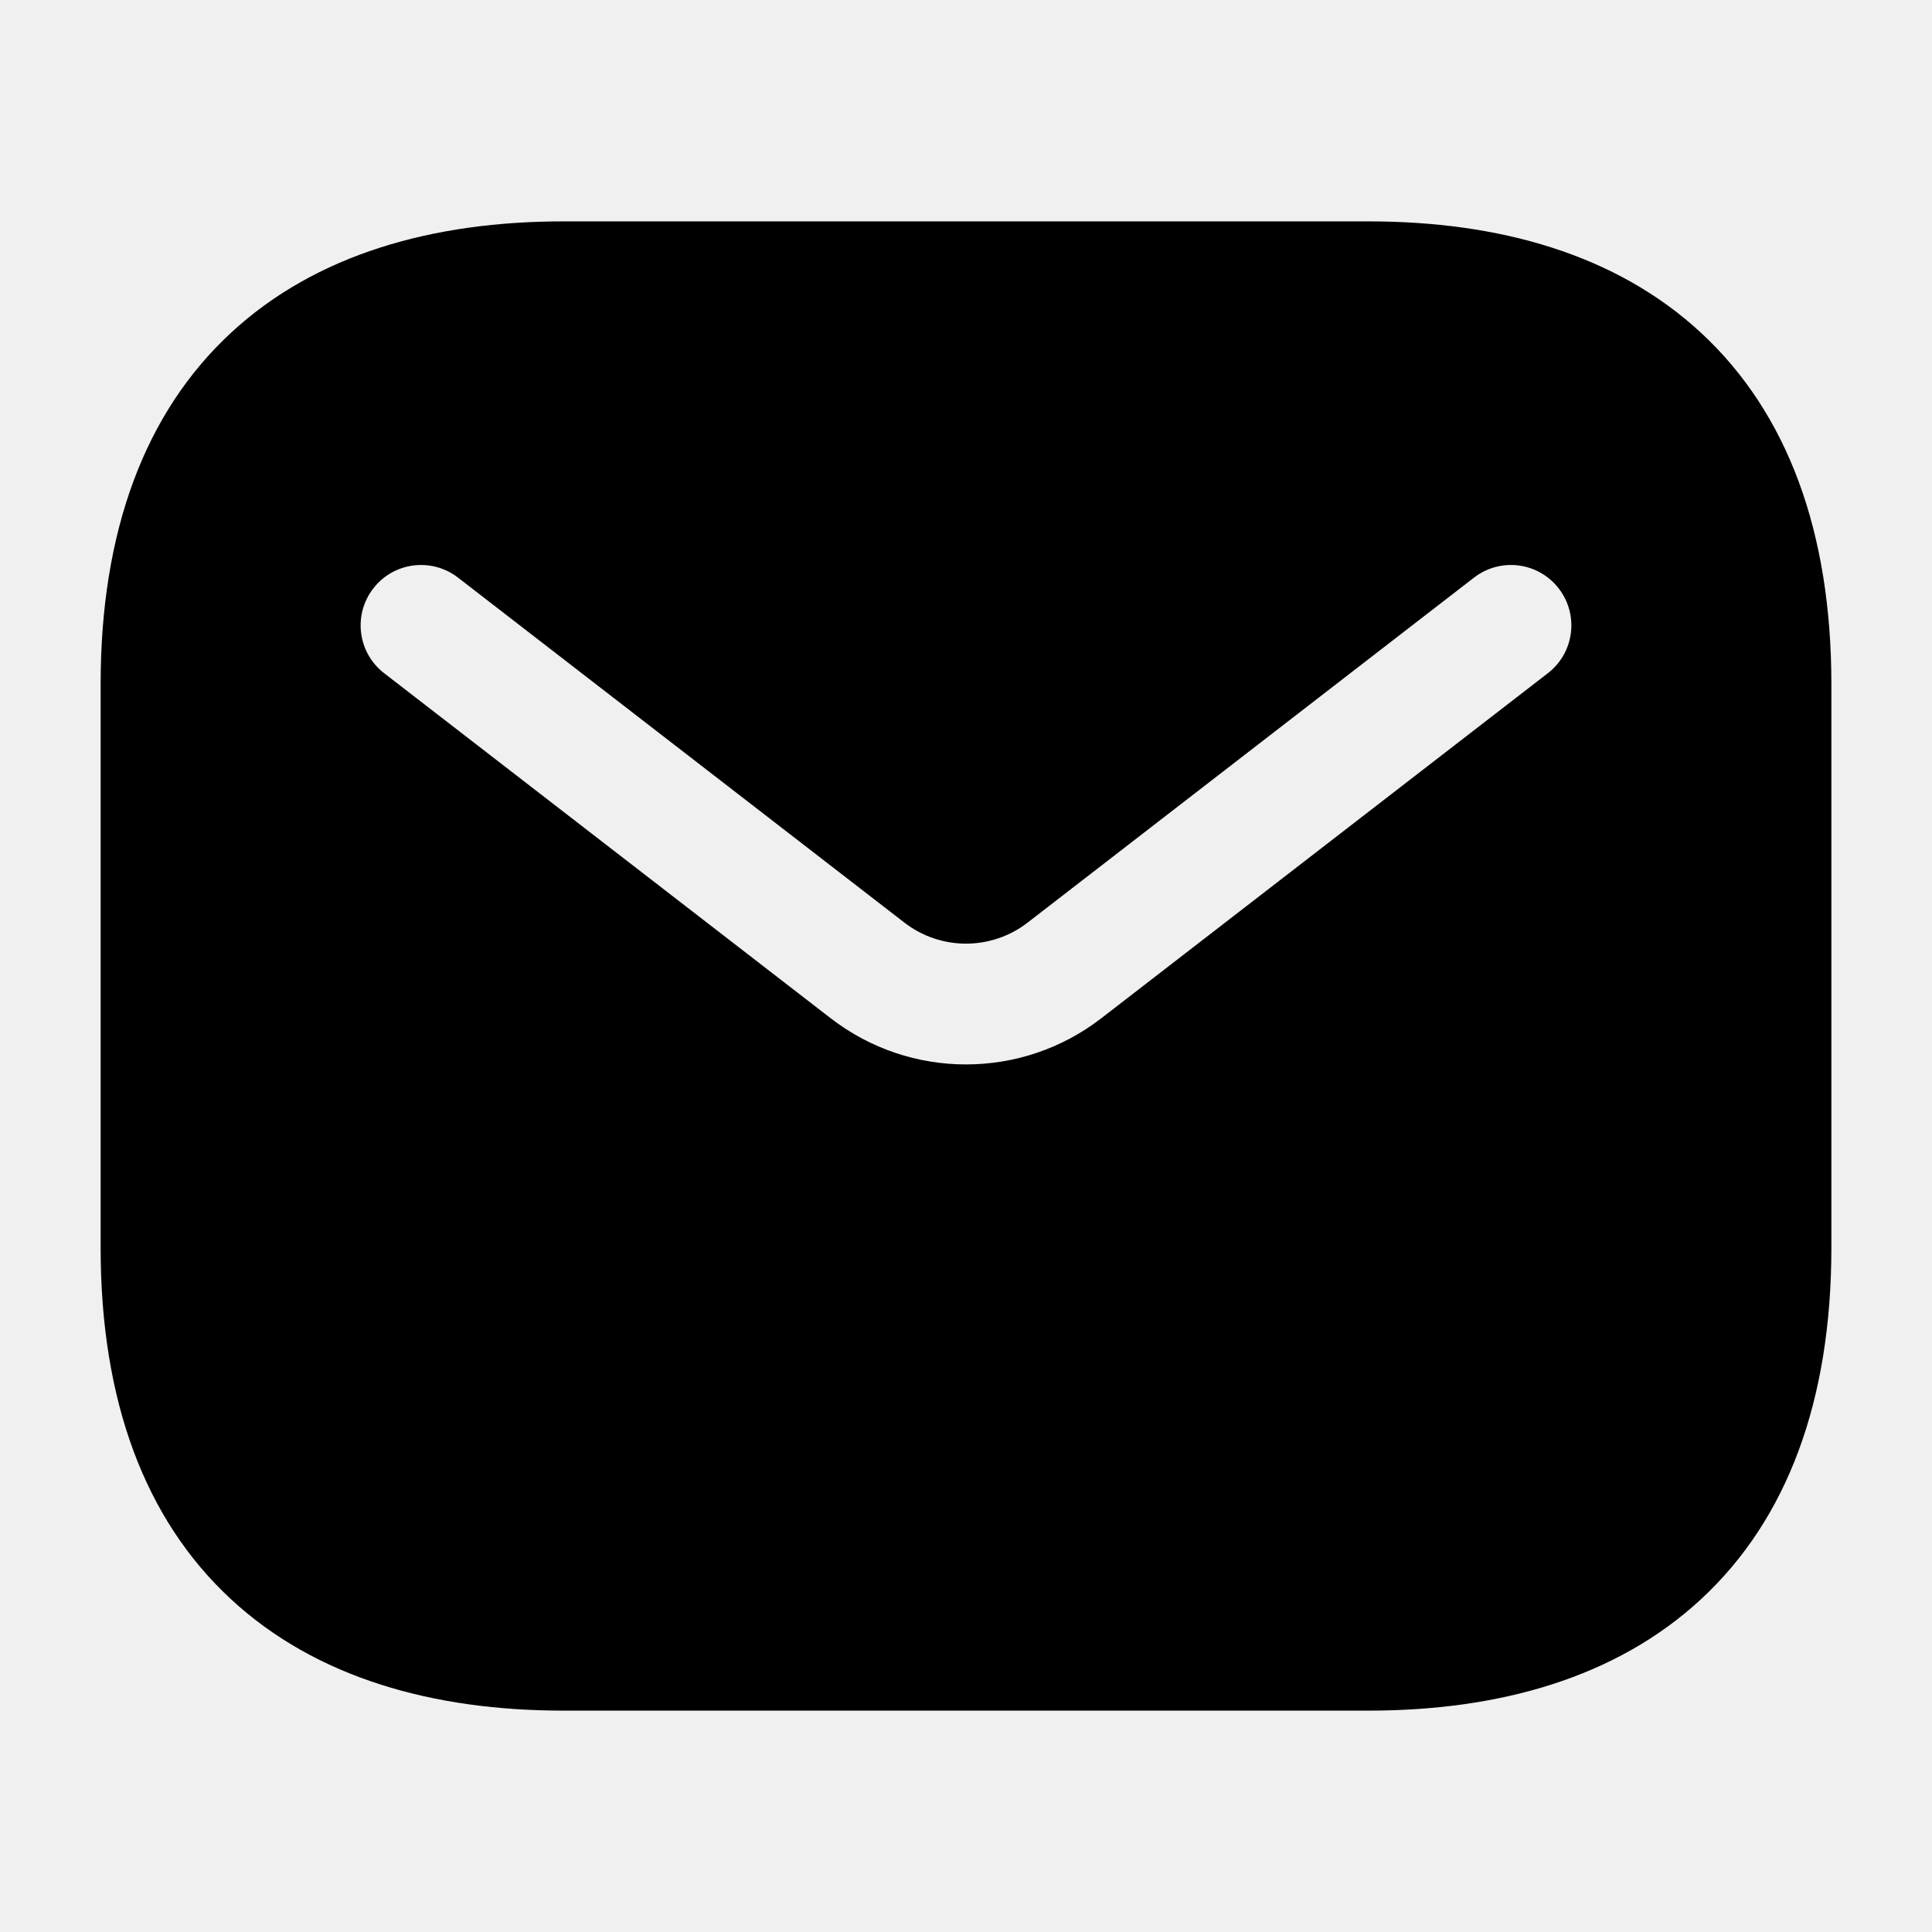
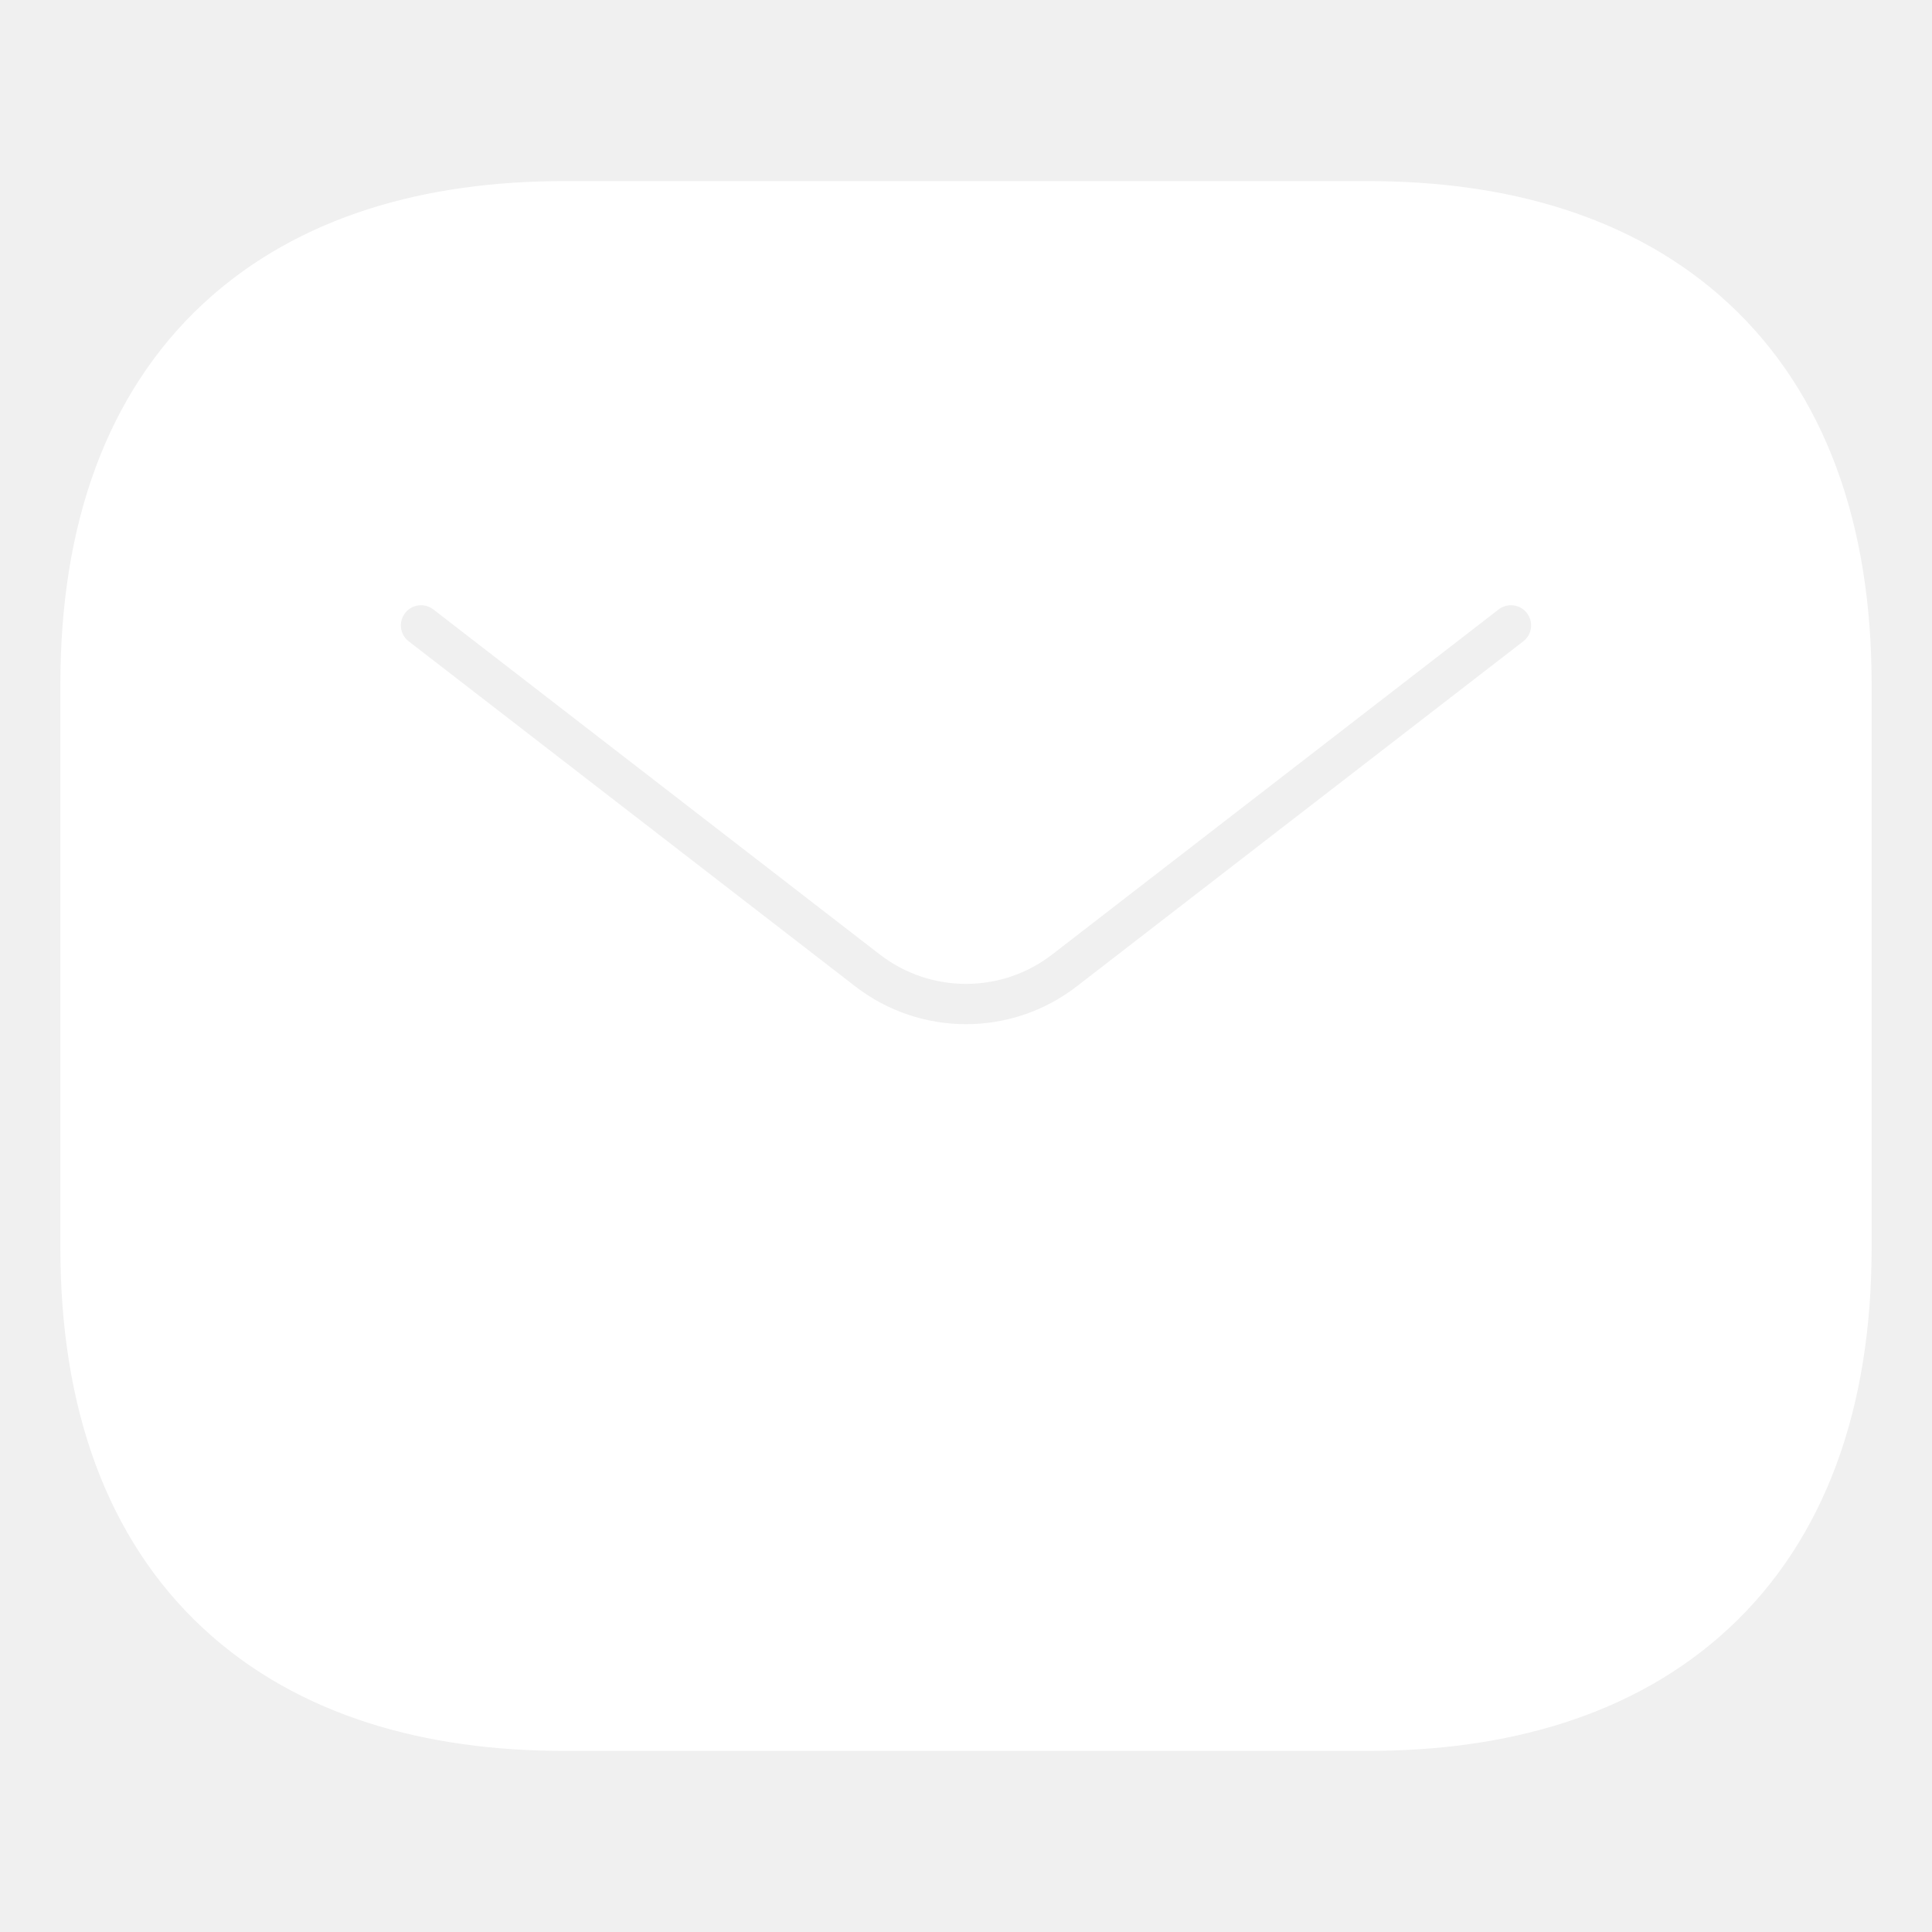
- <svg xmlns="http://www.w3.org/2000/svg" width="800px" height="800px" viewBox="0 0 24 24" fill="none">
-   <g id="style=fill">
-     <g id="email">
-       <path id="Subtract" fill-rule="evenodd" clip-rule="evenodd" d="M7 2.75C5.385 2.75 3.925 3.154 2.865 4.138C1.795 5.132 1.25 6.607 1.25 8.5V15.5C1.25 17.393 1.795 18.869 2.865 19.862C3.925 20.846 5.385 21.25 7 21.25H17C18.615 21.25 20.075 20.846 21.135 19.862C22.205 18.869 22.75 17.393 22.75 15.5V8.5C22.75 6.607 22.205 5.132 21.135 4.138C20.075 3.154 18.615 2.75 17 2.75H7ZM19.229 8.362C19.556 8.109 19.617 7.638 19.363 7.31C19.11 6.982 18.639 6.922 18.311 7.175L12.764 11.462C12.314 11.809 11.686 11.809 11.236 11.462L5.689 7.175C5.361 6.922 4.89 6.982 4.637 7.31C4.383 7.638 4.444 8.109 4.771 8.362L10.319 12.649C11.309 13.414 12.691 13.414 13.681 12.649L19.229 8.362Z" fill="#000000" />
+ <svg xmlns="http://www.w3.org/2000/svg" viewBox="0 0 24 24" fill="none" stroke="#ffffff">
+   <g id="SVGRepo_bgCarrier" stroke-width="0" />
+   <g id="SVGRepo_tracerCarrier" stroke-linecap="round" stroke-linejoin="round" />
+   <g id="SVGRepo_iconCarrier">
+     <g id="style=fill">
+       <g id="email">
+         <path id="Subtract" fill-rule="evenodd" clip-rule="evenodd" d="M7 2.75C5.385 2.75 3.925 3.154 2.865 4.138C1.795 5.132 1.25 6.607 1.25 8.5V15.5C1.25 17.393 1.795 18.869 2.865 19.862C3.925 20.846 5.385 21.25 7 21.25H17C18.615 21.25 20.075 20.846 21.135 19.862C22.205 18.869 22.75 17.393 22.75 15.5V8.5C22.75 6.607 22.205 5.132 21.135 4.138C20.075 3.154 18.615 2.75 17 2.75H7ZM19.229 8.362C19.556 8.109 19.617 7.638 19.363 7.31C19.11 6.982 18.639 6.922 18.311 7.175L12.764 11.462C12.314 11.809 11.686 11.809 11.236 11.462L5.689 7.175C5.361 6.922 4.89 6.982 4.637 7.31C4.383 7.638 4.444 8.109 4.771 8.362L10.319 12.649C11.309 13.414 12.691 13.414 13.681 12.649L19.229 8.362Z" fill="#ffffff" />
+       </g>
    </g>
  </g>
</svg>
